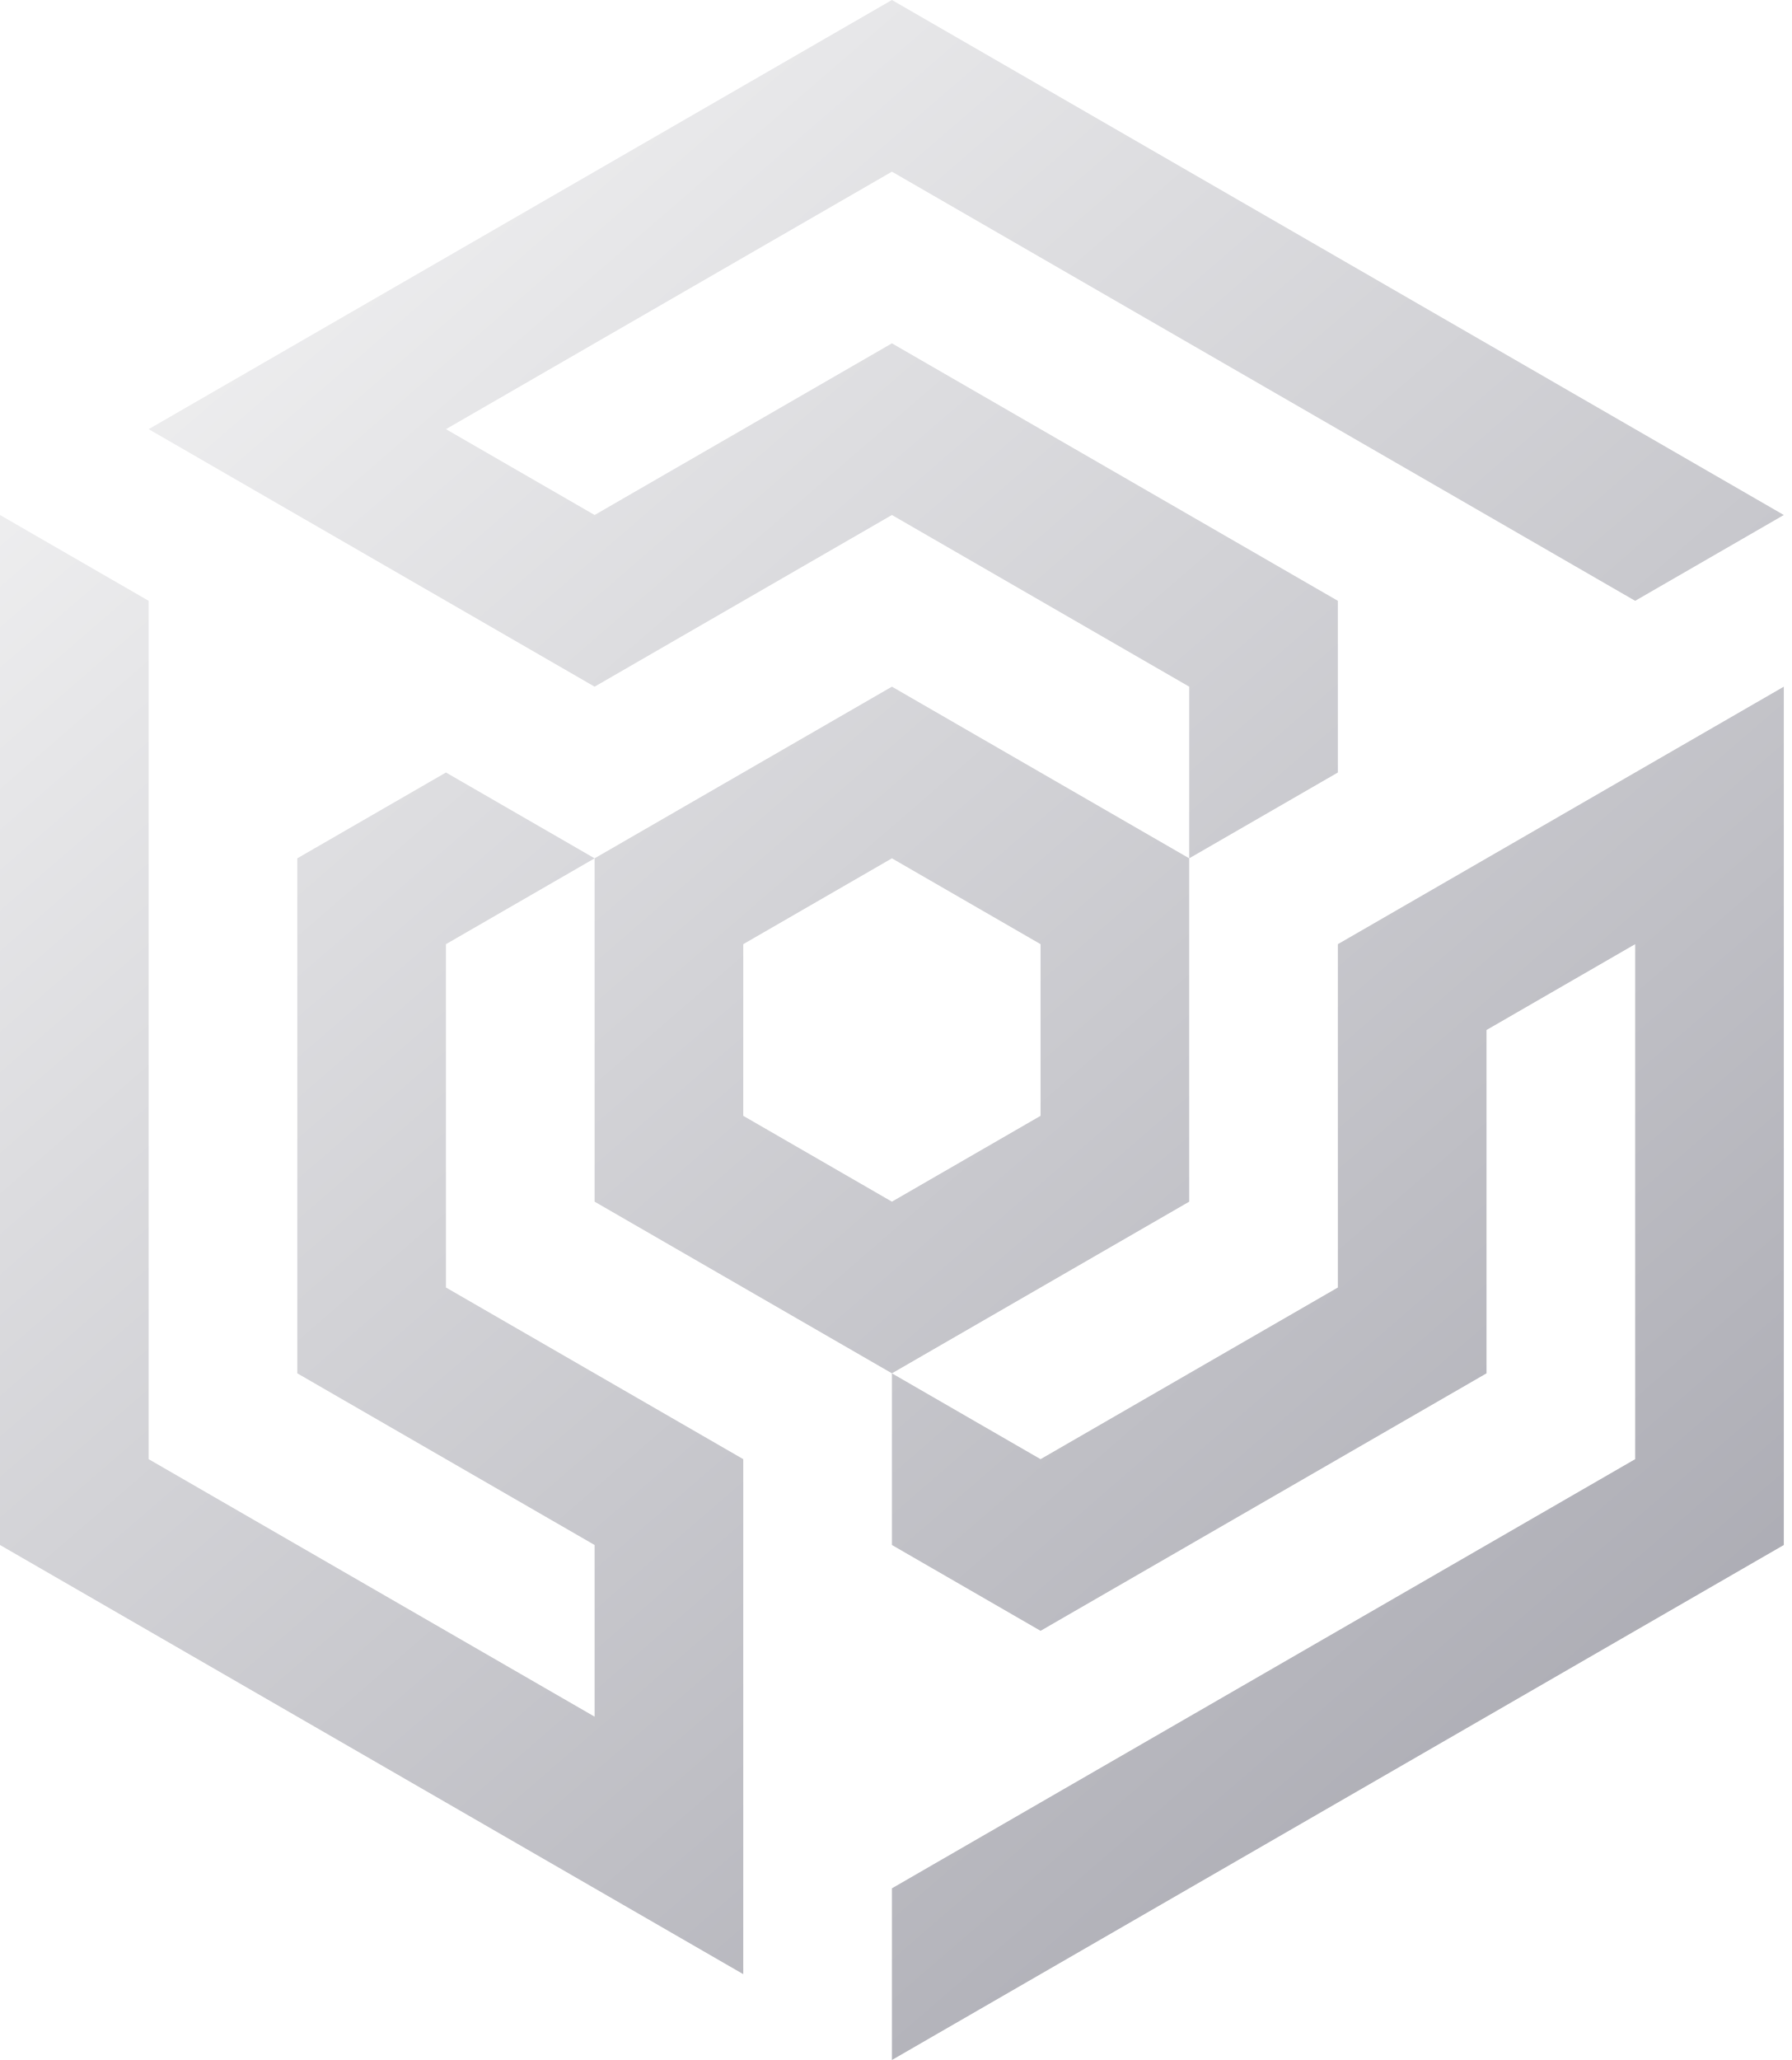
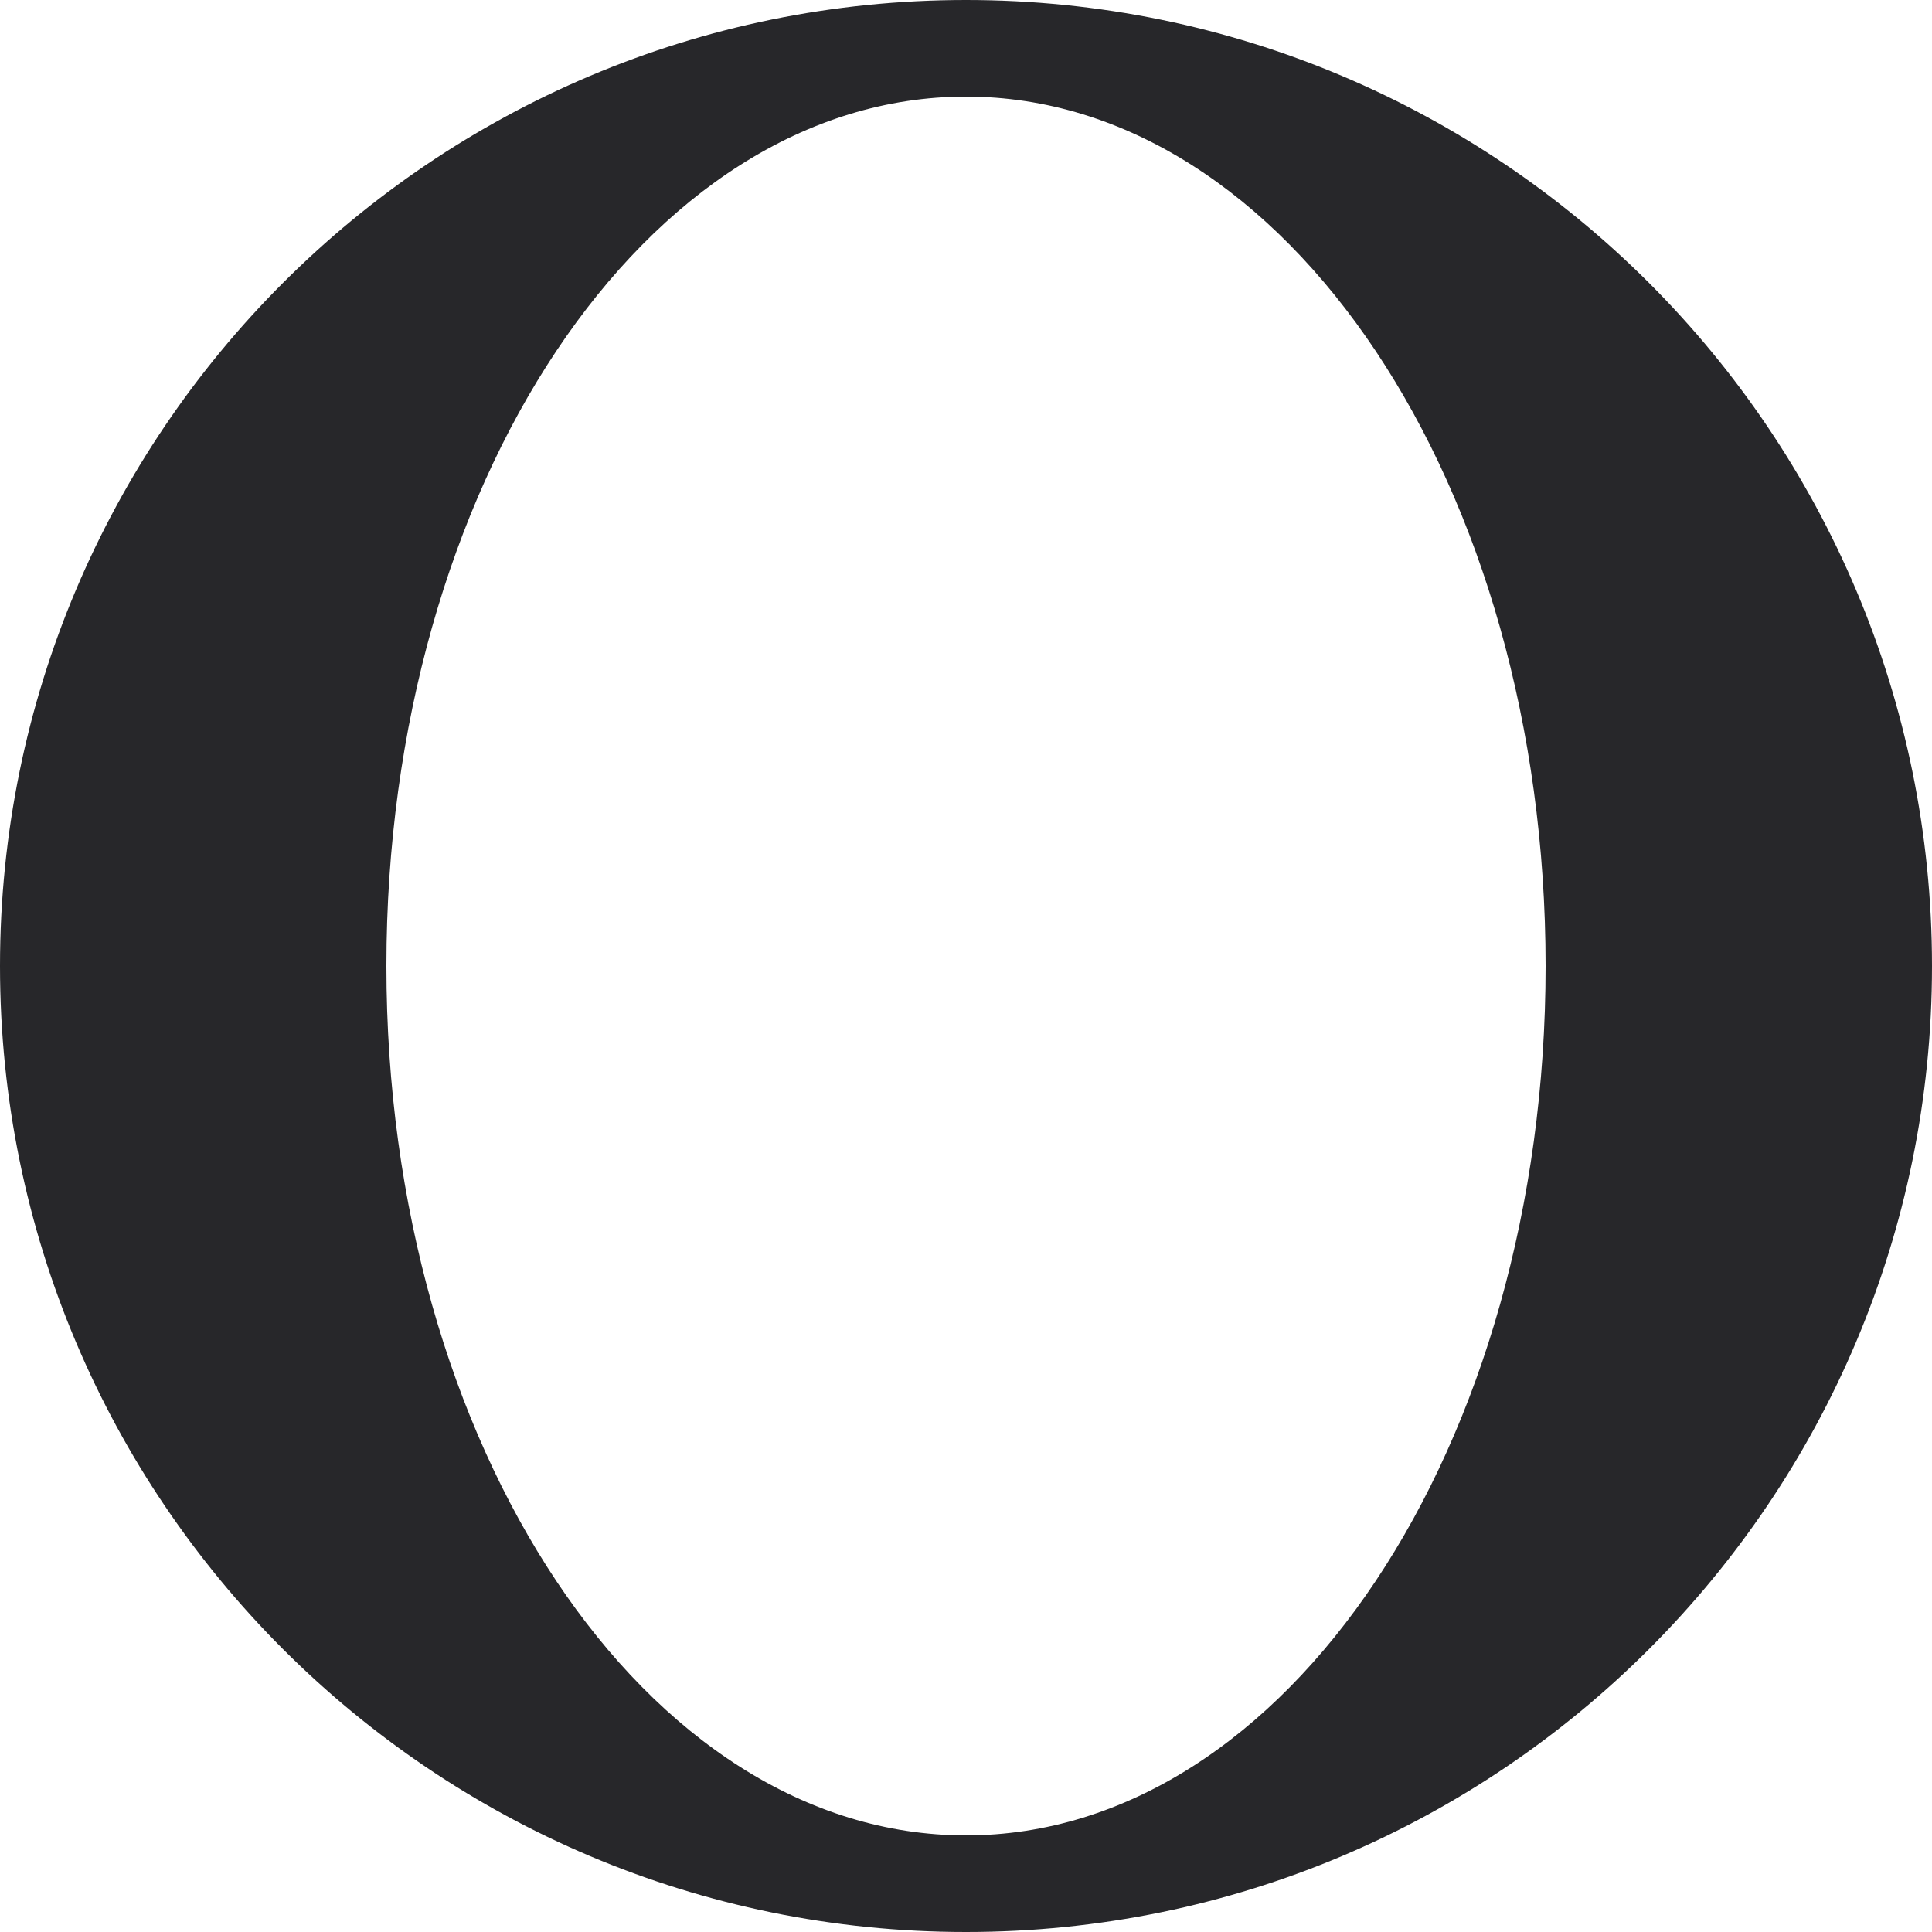
- <svg xmlns="http://www.w3.org/2000/svg" width="174" height="200" viewBox="0 0 174 200" fill="none">
-   <path d="M43.301 75L28.867 83.333V100V116.667V133.333L43.301 141.667L57.735 150V166.667L43.301 158.333L28.867 150L14.434 141.667L14.434 125V108.333V91.667V75V58.333L0 50V66.667V83.333V100V116.667L1.10121e-05 133.333L0 150L14.434 158.333L28.867 166.667L43.301 175L57.735 183.333L72.169 191.667V175V158.333L72.169 141.667L57.735 133.333L43.301 125V108.333V91.667L57.735 83.333L43.301 75Z" fill="url(#paint0_linear_796_107)" />
-   <path d="M129.904 75L129.904 58.333L115.47 50L101.036 41.667L86.603 33.333L72.169 41.667L57.735 50L43.301 41.667L57.735 33.333L72.169 25L86.603 16.667L101.036 25L115.47 33.333L129.904 41.667L144.338 50L158.771 58.333L173.205 50L158.771 41.667L144.338 33.333L129.904 25L115.47 16.667L101.036 8.333L86.603 0L72.169 8.333L57.735 16.667L43.301 25L28.867 33.333L14.434 41.667L28.867 50L43.301 58.333L57.735 66.667L72.169 58.333L86.603 50L101.036 58.333L115.47 66.667V83.333L129.904 75Z" fill="url(#paint1_linear_796_107)" />
-   <path d="M86.603 133.333V150L101.036 158.333L115.47 150L129.904 141.667L144.338 133.333L144.338 116.667V100L158.771 91.667V108.333V125V141.667L144.338 150L129.904 158.333L115.47 166.667L101.036 175L86.603 183.333L86.603 200L101.036 191.667L115.47 183.333L129.904 175L144.338 166.667L158.771 158.333L173.205 150V133.333V116.667V100V83.333V66.667L158.771 75L144.338 83.333L129.904 91.667V108.333V125L115.47 133.333L101.036 141.667L86.603 133.333Z" fill="url(#paint2_linear_796_107)" />
-   <path fill-rule="evenodd" clip-rule="evenodd" d="M86.603 133.333L101.036 125L115.47 116.667V100V83.333L101.036 75L86.603 66.667L72.169 75L57.735 83.333V100V116.667L72.169 125L86.603 133.333ZM101.036 108.333L86.603 116.667L72.169 108.333V91.667L86.603 83.333L101.036 91.667V108.333Z" fill="url(#paint3_linear_796_107)" />
-   <defs>
-     <linearGradient id="paint0_linear_796_107" x1="0" y1="0" x2="173" y2="200" gradientUnits="userSpaceOnUse">
-       <stop stop-color="#FAFAFA" />
-       <stop offset="1" stop-color="#A1A1AA" />
-     </linearGradient>
-     <linearGradient id="paint1_linear_796_107" x1="0" y1="0" x2="173" y2="200" gradientUnits="userSpaceOnUse">
-       <stop stop-color="#FAFAFA" />
-       <stop offset="1" stop-color="#A1A1AA" />
-     </linearGradient>
-     <linearGradient id="paint2_linear_796_107" x1="0" y1="0" x2="173" y2="200" gradientUnits="userSpaceOnUse">
-       <stop stop-color="#FAFAFA" />
-       <stop offset="1" stop-color="#A1A1AA" />
-     </linearGradient>
-     <linearGradient id="paint3_linear_796_107" x1="0" y1="0" x2="173" y2="200" gradientUnits="userSpaceOnUse">
-       <stop stop-color="#FAFAFA" />
-       <stop offset="1" stop-color="#A1A1AA" />
-     </linearGradient>
-   </defs>
+ <svg xmlns="http://www.w3.org/2000/svg" width="100" height="100" viewBox="0 0 100 100" fill="none">
+   <path fill-rule="evenodd" clip-rule="evenodd" d="M50 100C77.614 100 100 77.614 100 50C100 22.386 77.614 0 50 0C22.386 0 0 22.386 0 50C0 77.614 22.386 100 50 100ZM50 95C66.569 95 80 74.853 80 50C80 25.147 66.569 5 50 5C33.431 5 20 25.147 20 50C20 74.853 33.431 95 50 95Z" fill="#27272A" />
</svg>
